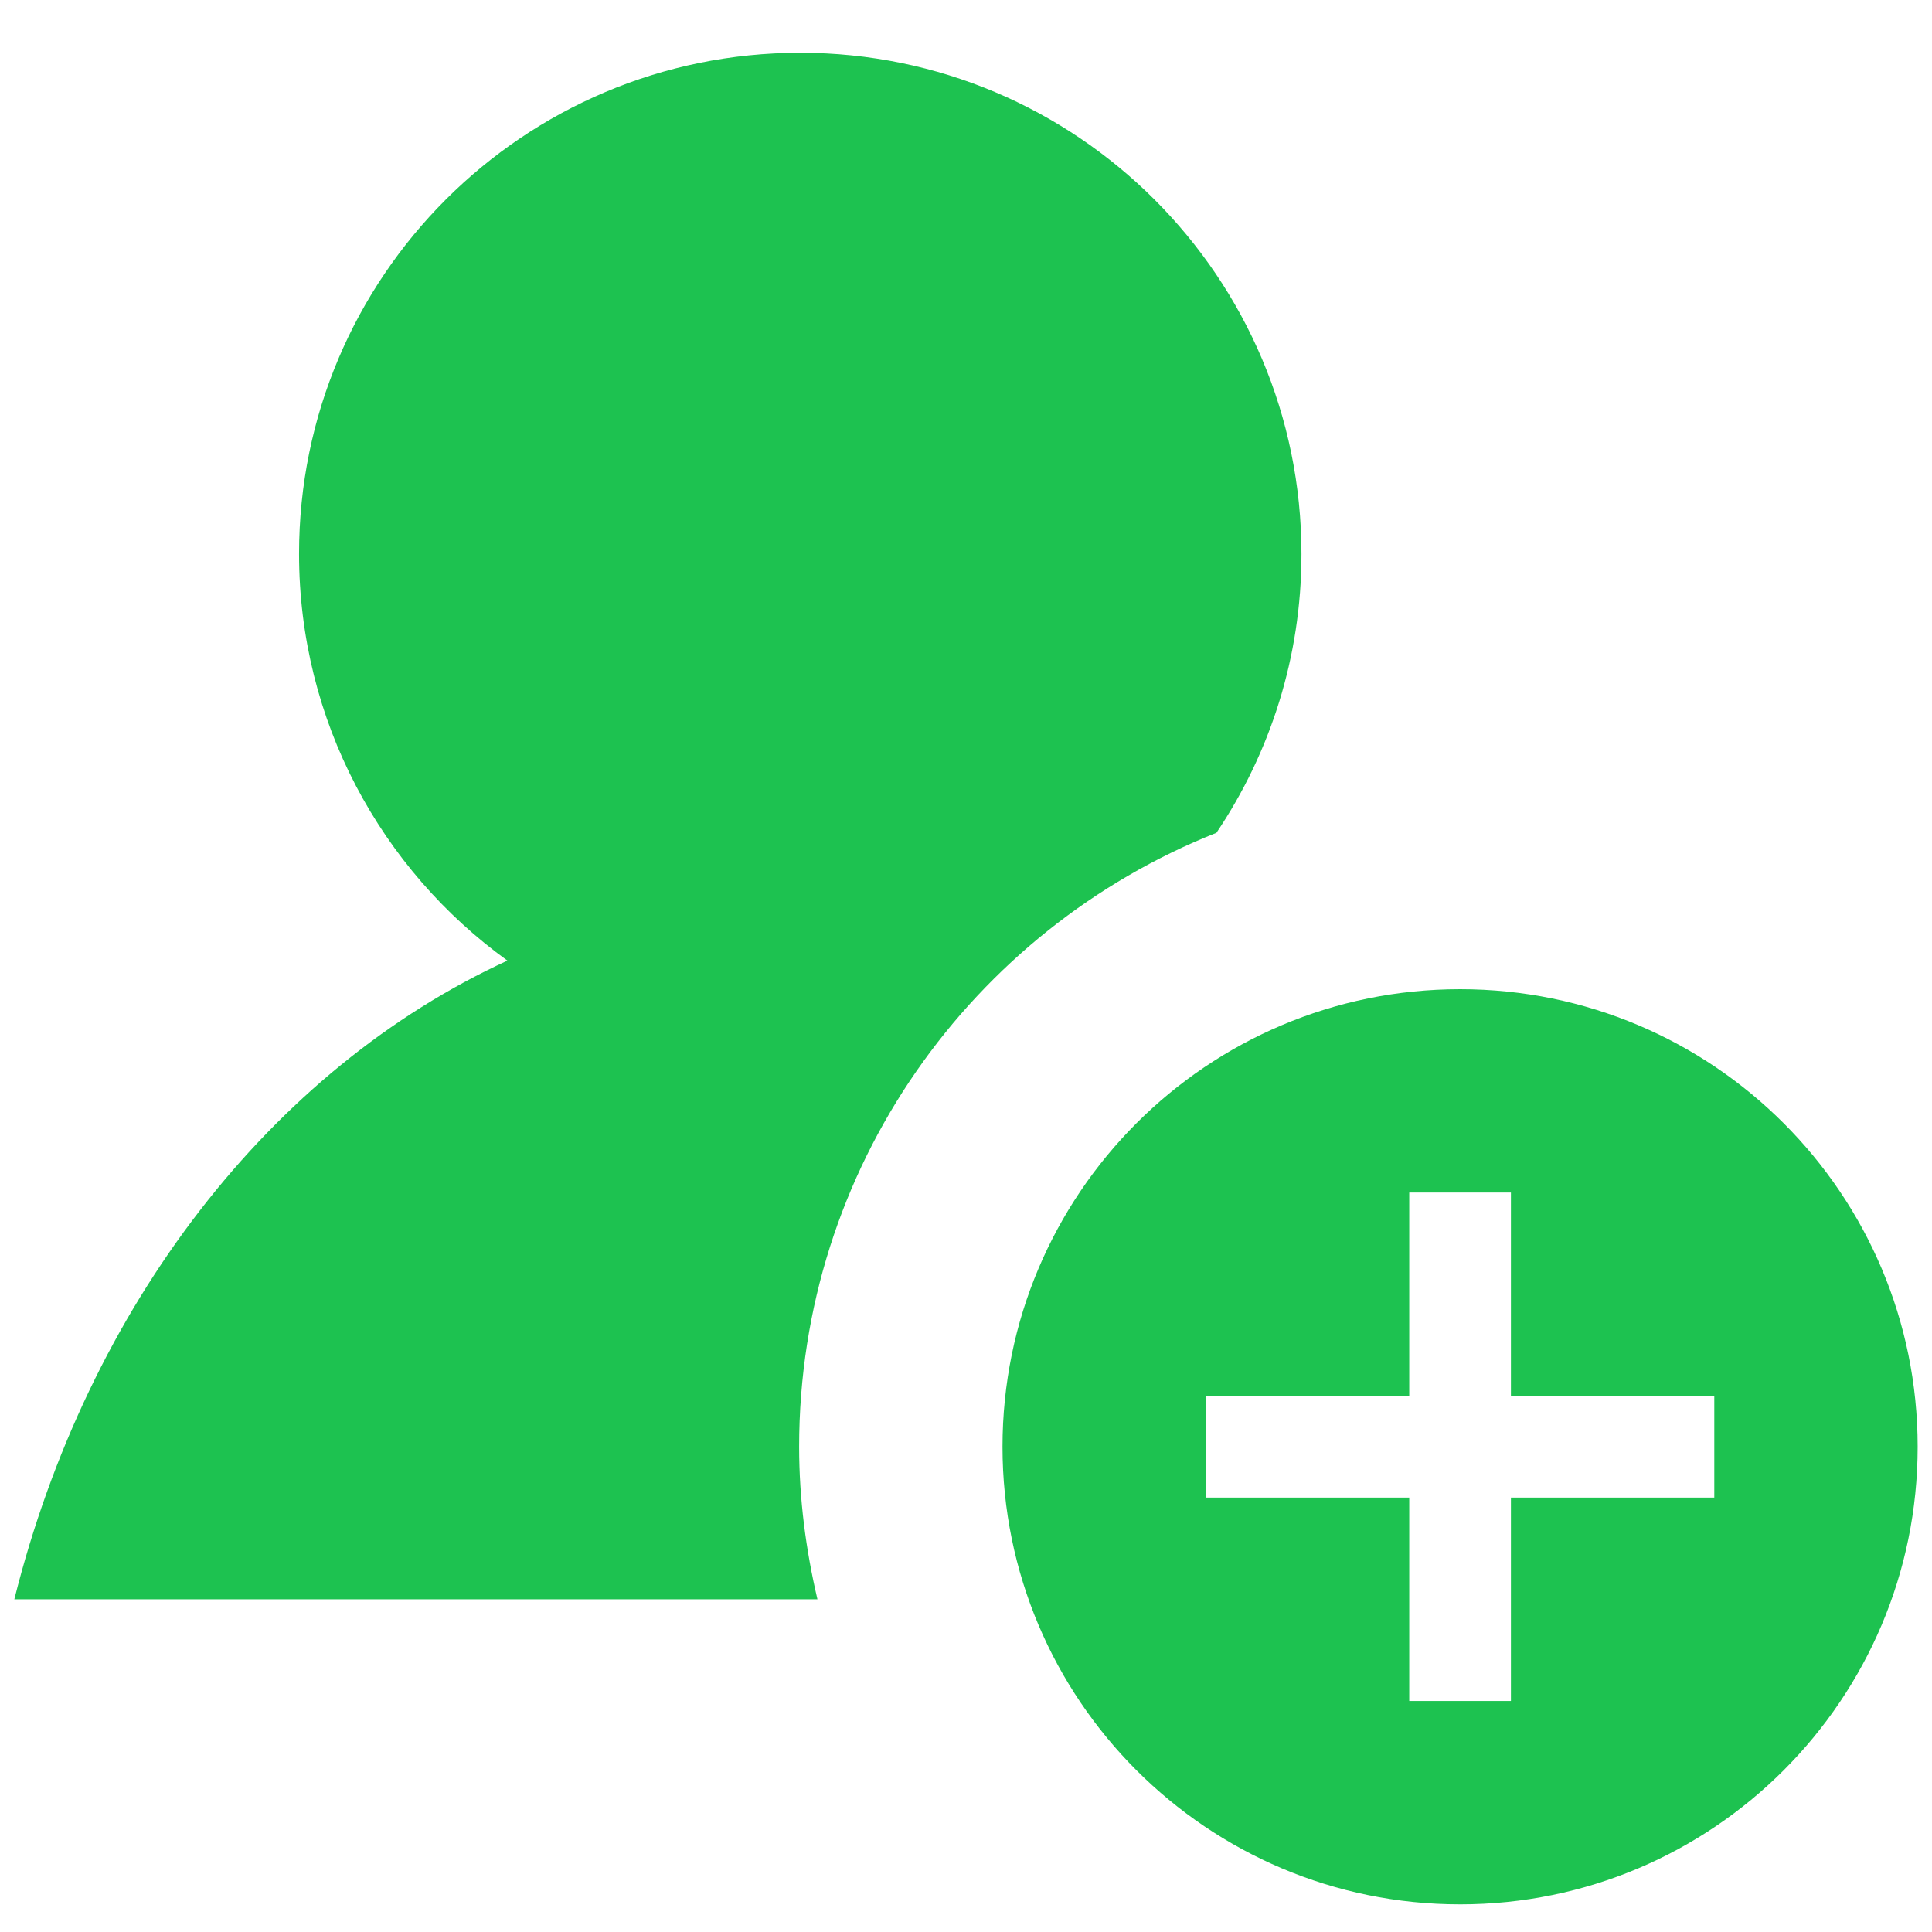
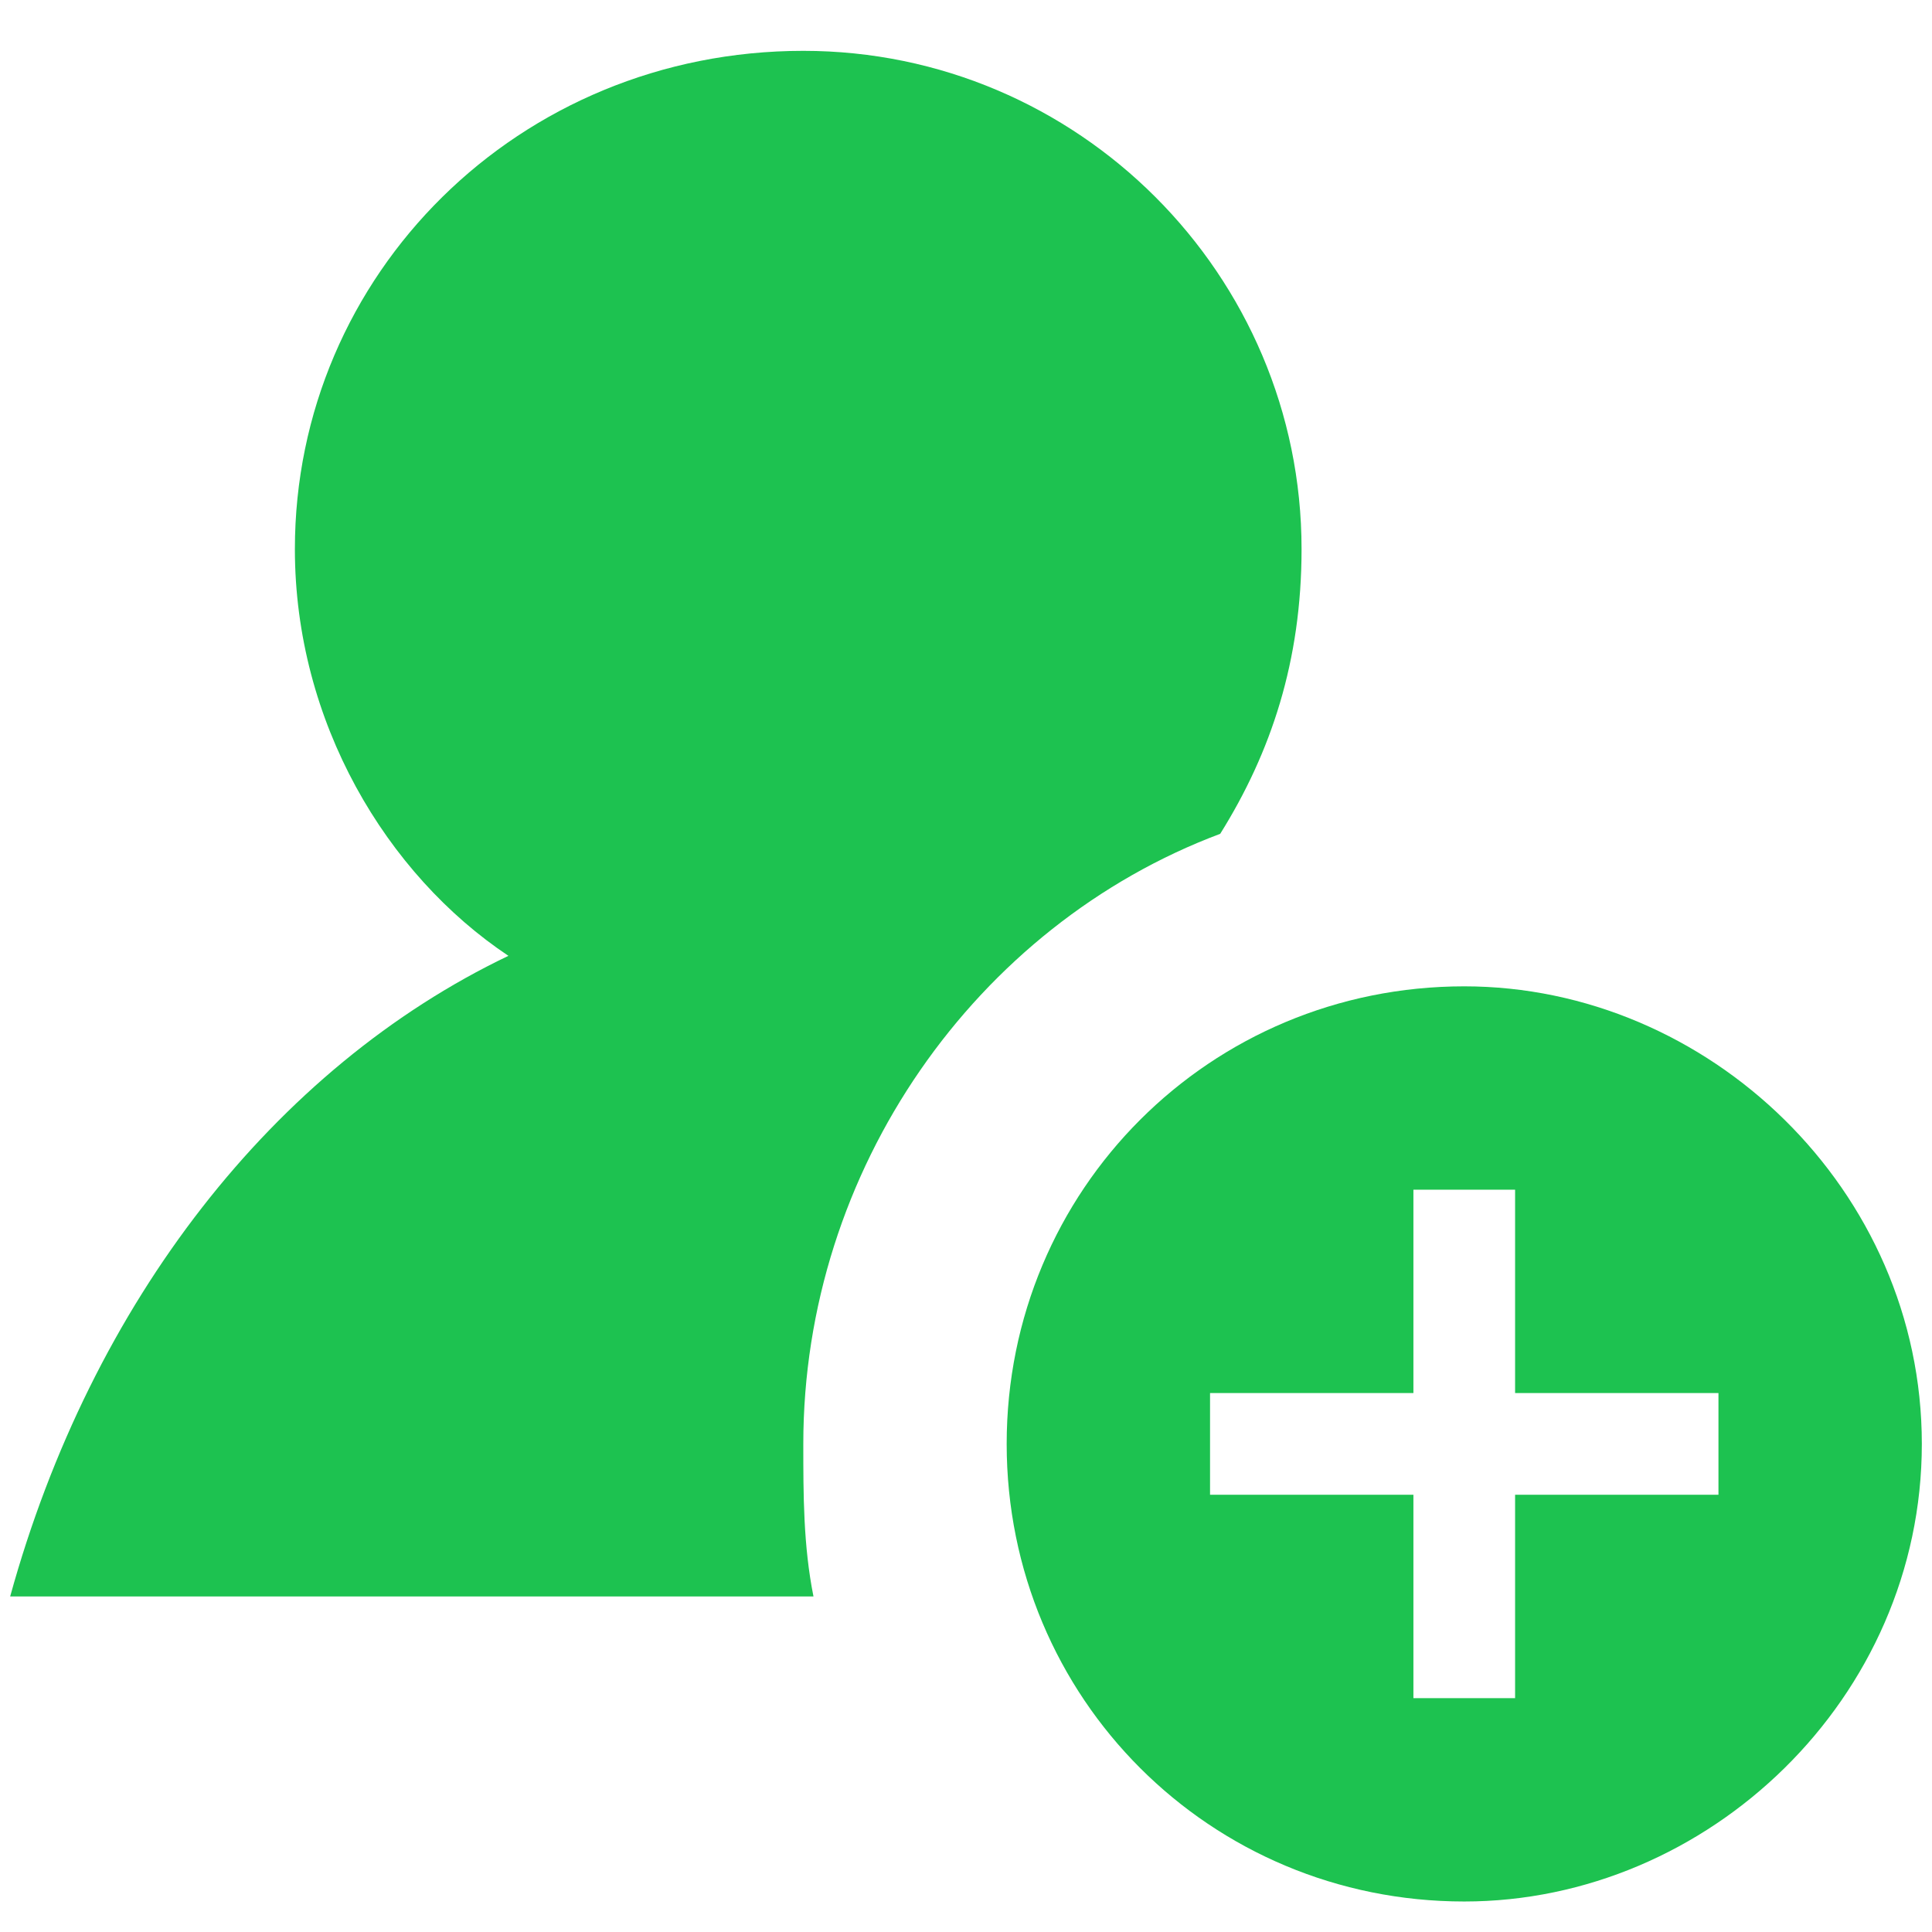
- <svg xmlns="http://www.w3.org/2000/svg" width="19px" height="19px" viewBox="0 0 19 19" version="1.1">
-   <defs />
-   <g id="Page-1" stroke="none" stroke-width="1" fill="none" fill-rule="evenodd">
-     <g id="-icons" transform="translate(-513, -451)" fill="#1DC250">
-       <g id="icon-request_active" transform="translate(513, 451)">
-         <path d="M7.859,14.228 C7.859,11.485 9.56,9.144 11.963,8.19 C12.49,7.406 12.799,6.464 12.799,5.449 C12.799,2.728 10.591,0.519 7.87,0.519 C5.148,0.519 2.941,2.724 2.941,5.446 C2.941,7.092 3.75,8.552 4.99,9.447 C2.668,10.514 0.864,12.839 0.141,15.728 L8.039,15.728 C7.926,15.245 7.859,14.745 7.859,14.228" id="Fill-41" />
-         <path d="M14.359,9.728 C11.873,9.728 9.859,11.742 9.859,14.228 C9.859,16.713 11.873,18.728 14.359,18.728 C16.844,18.728 18.859,16.713 18.859,14.228 C18.859,11.742 16.844,9.728 14.359,9.728 L14.359,9.728 Z M16.859,14.728 L14.859,14.728 L14.859,16.728 L13.859,16.728 L13.859,14.728 L11.859,14.728 L11.859,13.728 L13.859,13.728 L13.859,11.728 L14.859,11.728 L14.859,13.728 L16.859,13.728 L16.859,14.728 L16.859,14.728 Z" id="Fill-42" />
-       </g>
+ <svg xmlns="http://www.w3.org/2000/svg" width="19" height="19" viewBox="0 0 19 19">
+   <g fill="none">
+     <g fill="#1DC250">
+       <path d="M7.9 14.2C7.9 11.5 9.6 9.1 12 8.2 12.5 7.4 12.8 6.5 12.8 5.4 12.8 2.7 10.6 0.5 7.9 0.5 5.1 0.5 2.9 2.7 2.9 5.4 2.9 7.1 3.8 8.6 5 9.4 2.7 10.5 0.9 12.8 0.1 15.7L8 15.7C7.9 15.2 7.9 14.7 7.9 14.2" />
+       <path d="M14.4 9.7C11.9 9.7 9.9 11.7 9.9 14.2 9.9 16.7 11.9 18.7 14.4 18.7 16.8 18.7 18.9 16.7 18.9 14.2 18.9 11.7 16.8 9.7 14.4 9.7L14.4 9.7ZM16.9 14.7L14.9 14.7 14.9 16.7 13.9 16.7 13.9 14.7 11.9 14.7 11.9 13.7 13.9 13.7 13.9 11.7 14.9 11.7 14.9 13.7 16.9 13.7 16.9 14.7 16.9 14.7Z" />
    </g>
  </g>
</svg>
